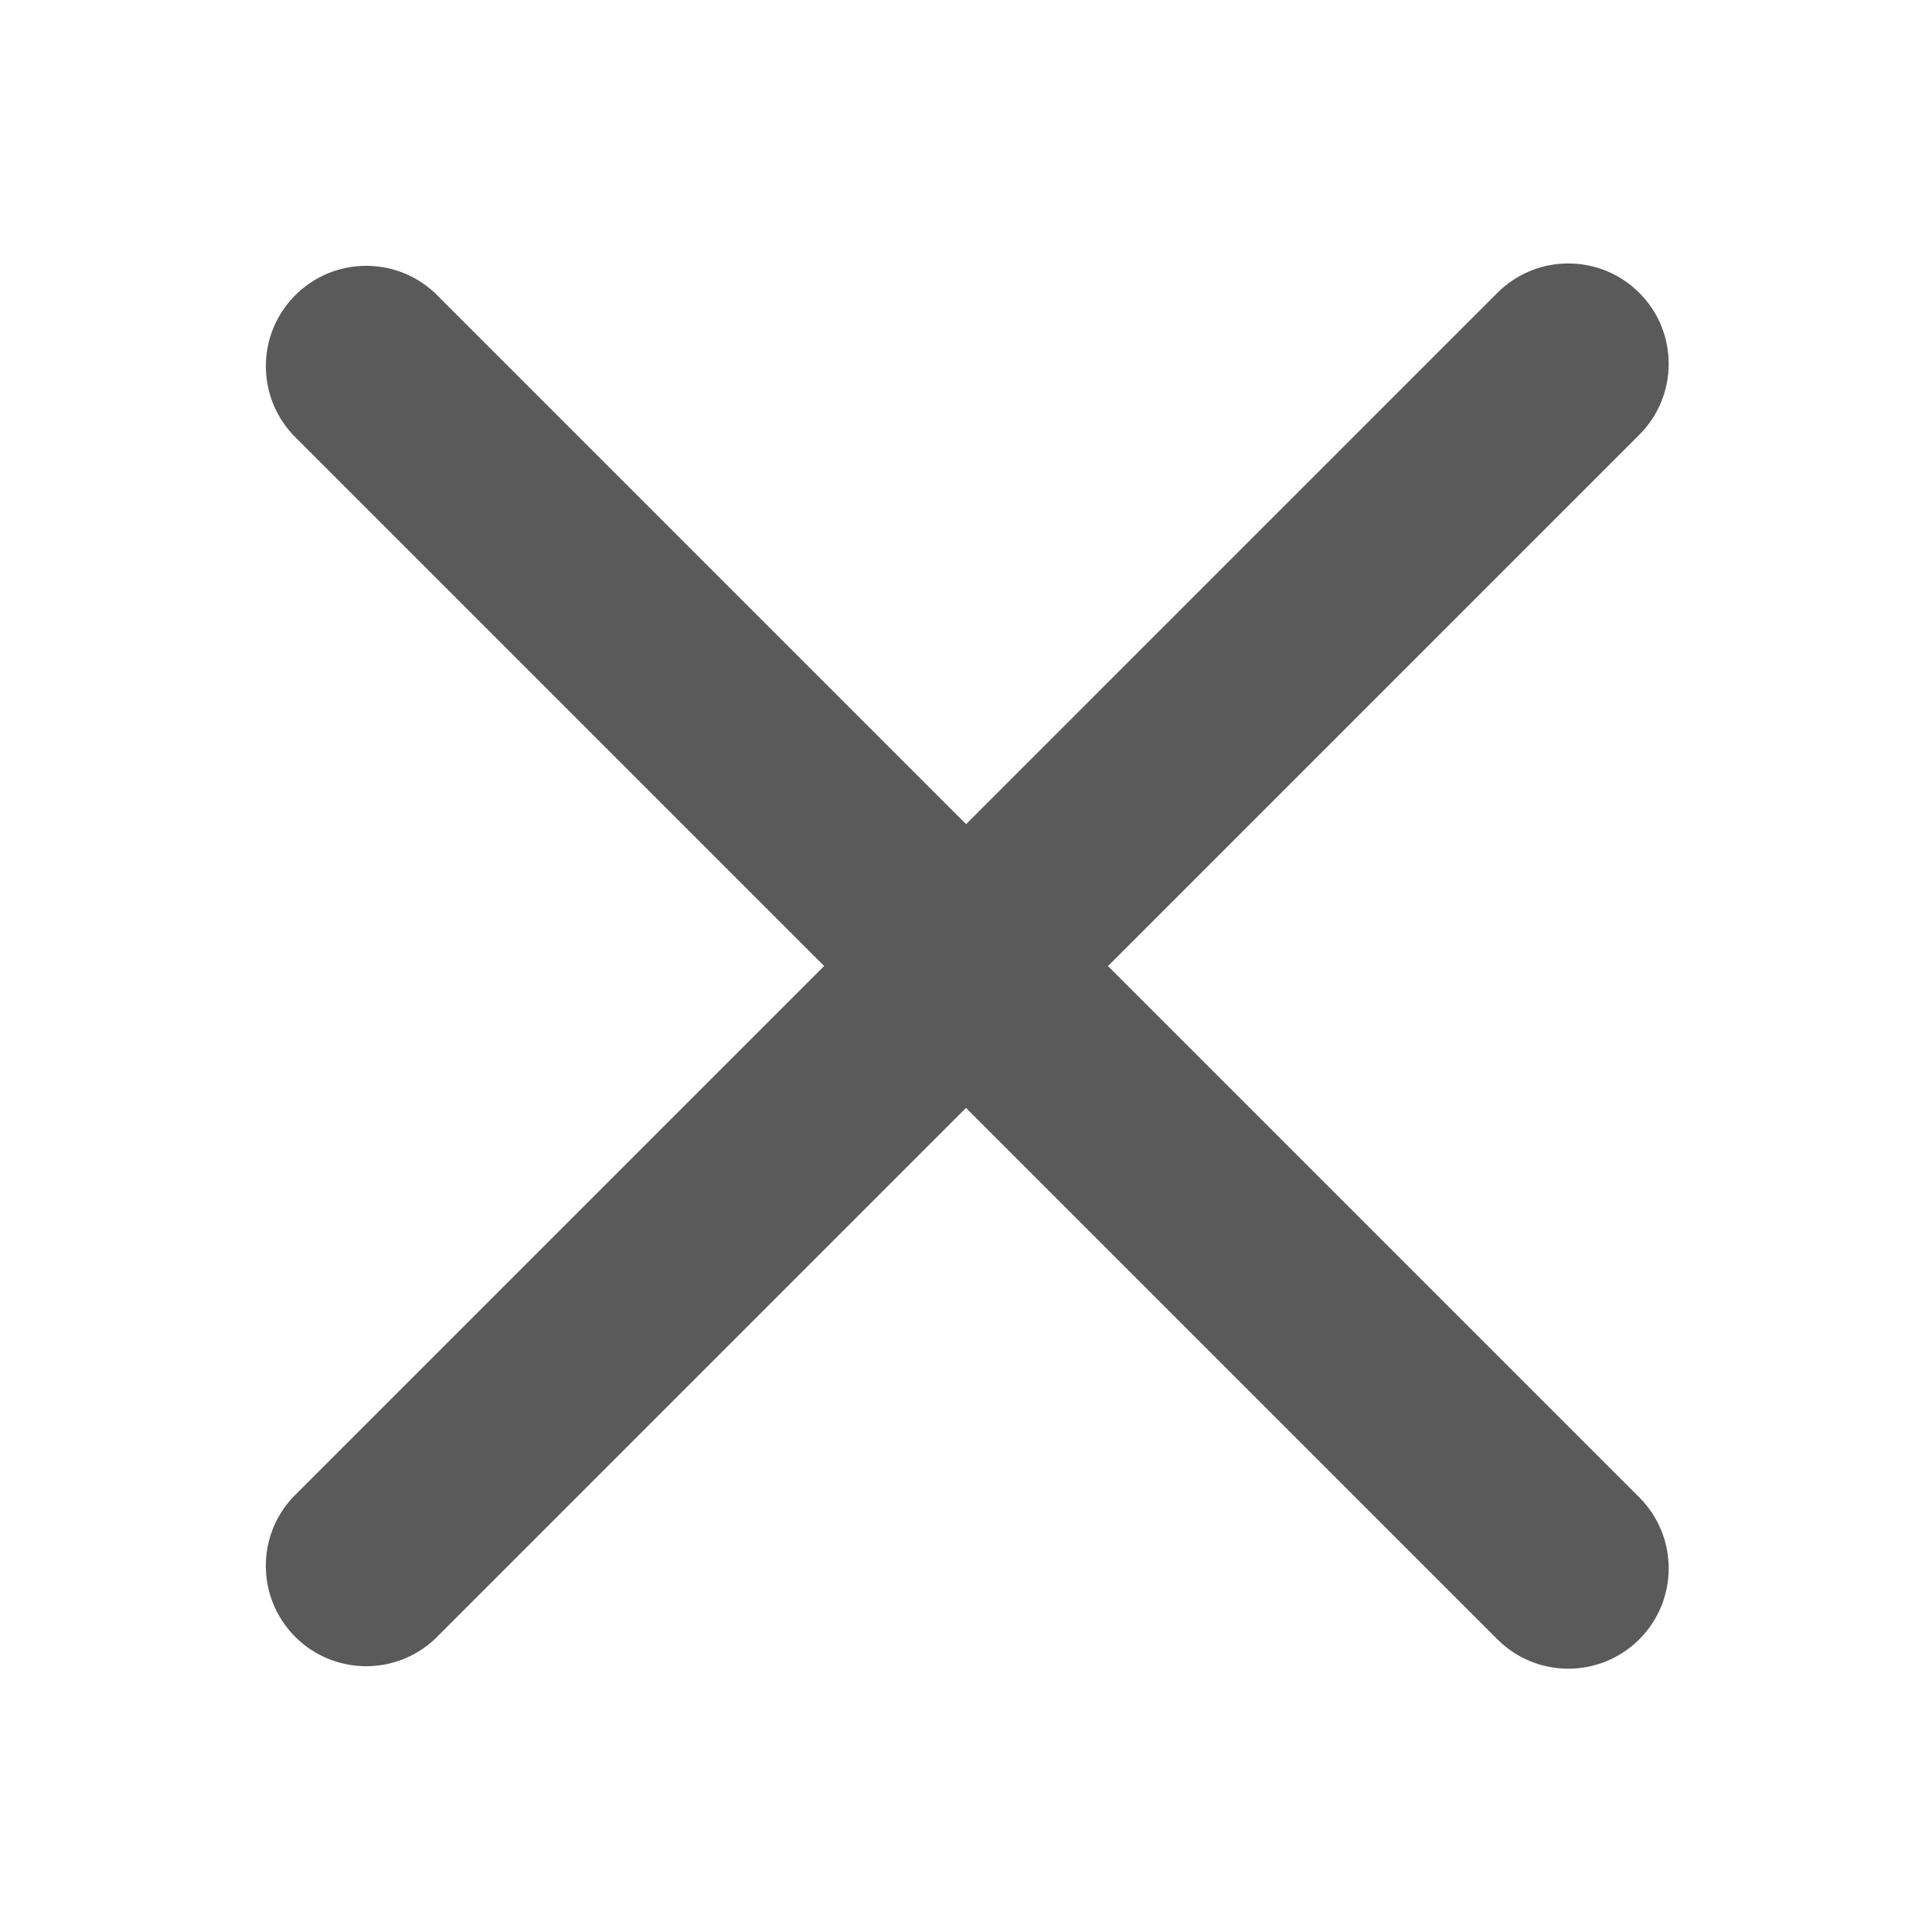
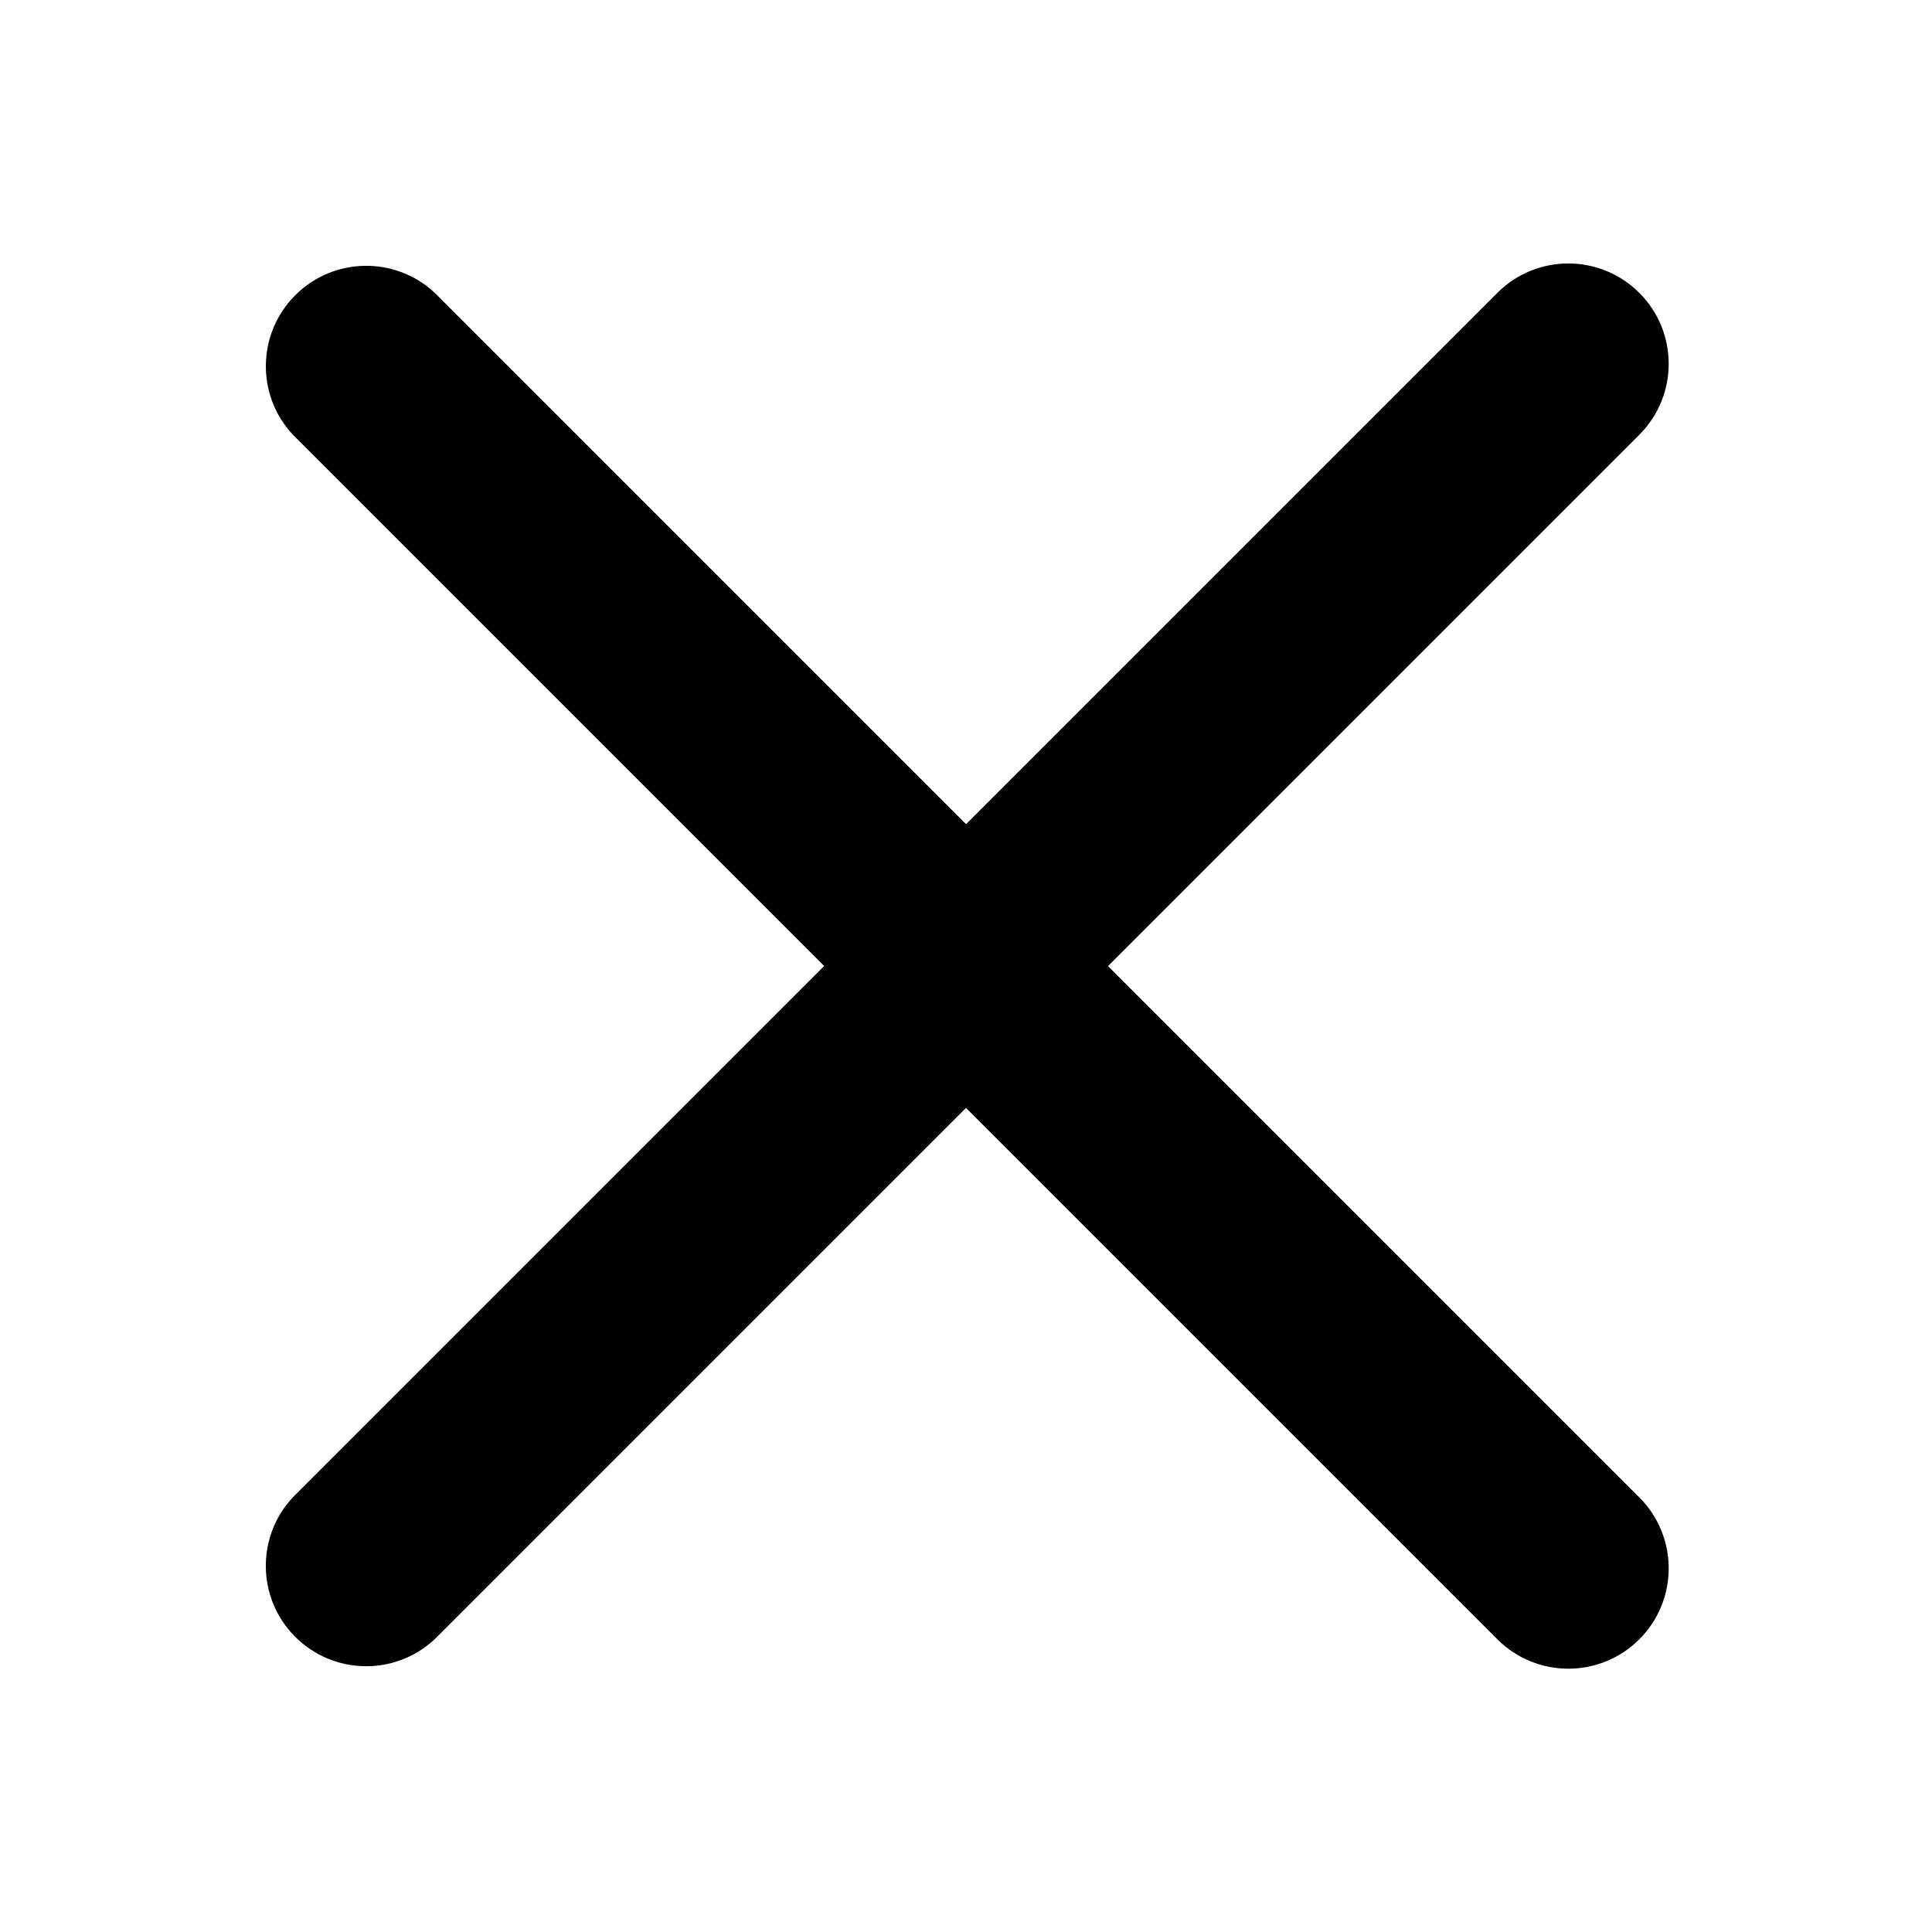
<svg xmlns="http://www.w3.org/2000/svg" id="关闭按钮-18" width="24" height="24" viewBox="0 0 24 24">
  <g id="组_3629" data-name="组 3629">
    <rect id="矩形_8208" data-name="矩形 8208" width="24" height="24" fill="none" />
-     <path id="Combined_Shape" data-name="Combined Shape" d="M15.327,17.09l-6.6-6.6-6.6,6.6A1.247,1.247,0,0,1,.365,15.327l6.6-6.6-6.6-6.6A1.247,1.247,0,0,1,2.128.365l6.6,6.6,6.6-6.6a1.246,1.246,0,1,1,1.763,1.763l-6.6,6.6,6.6,6.6a1.246,1.246,0,1,1-1.763,1.763Z" transform="translate(3.273 3.273)" fill="#5a5a5a" />
+     <path id="Combined_Shape" data-name="Combined Shape" d="M15.327,17.09l-6.6-6.6-6.6,6.6A1.247,1.247,0,0,1,.365,15.327l6.6-6.6-6.6-6.6A1.247,1.247,0,0,1,2.128.365l6.6,6.6,6.6-6.6a1.246,1.246,0,1,1,1.763,1.763l-6.6,6.6,6.6,6.6a1.246,1.246,0,1,1-1.763,1.763Z" transform="translate(3.273 3.273)" />
  </g>
</svg>
